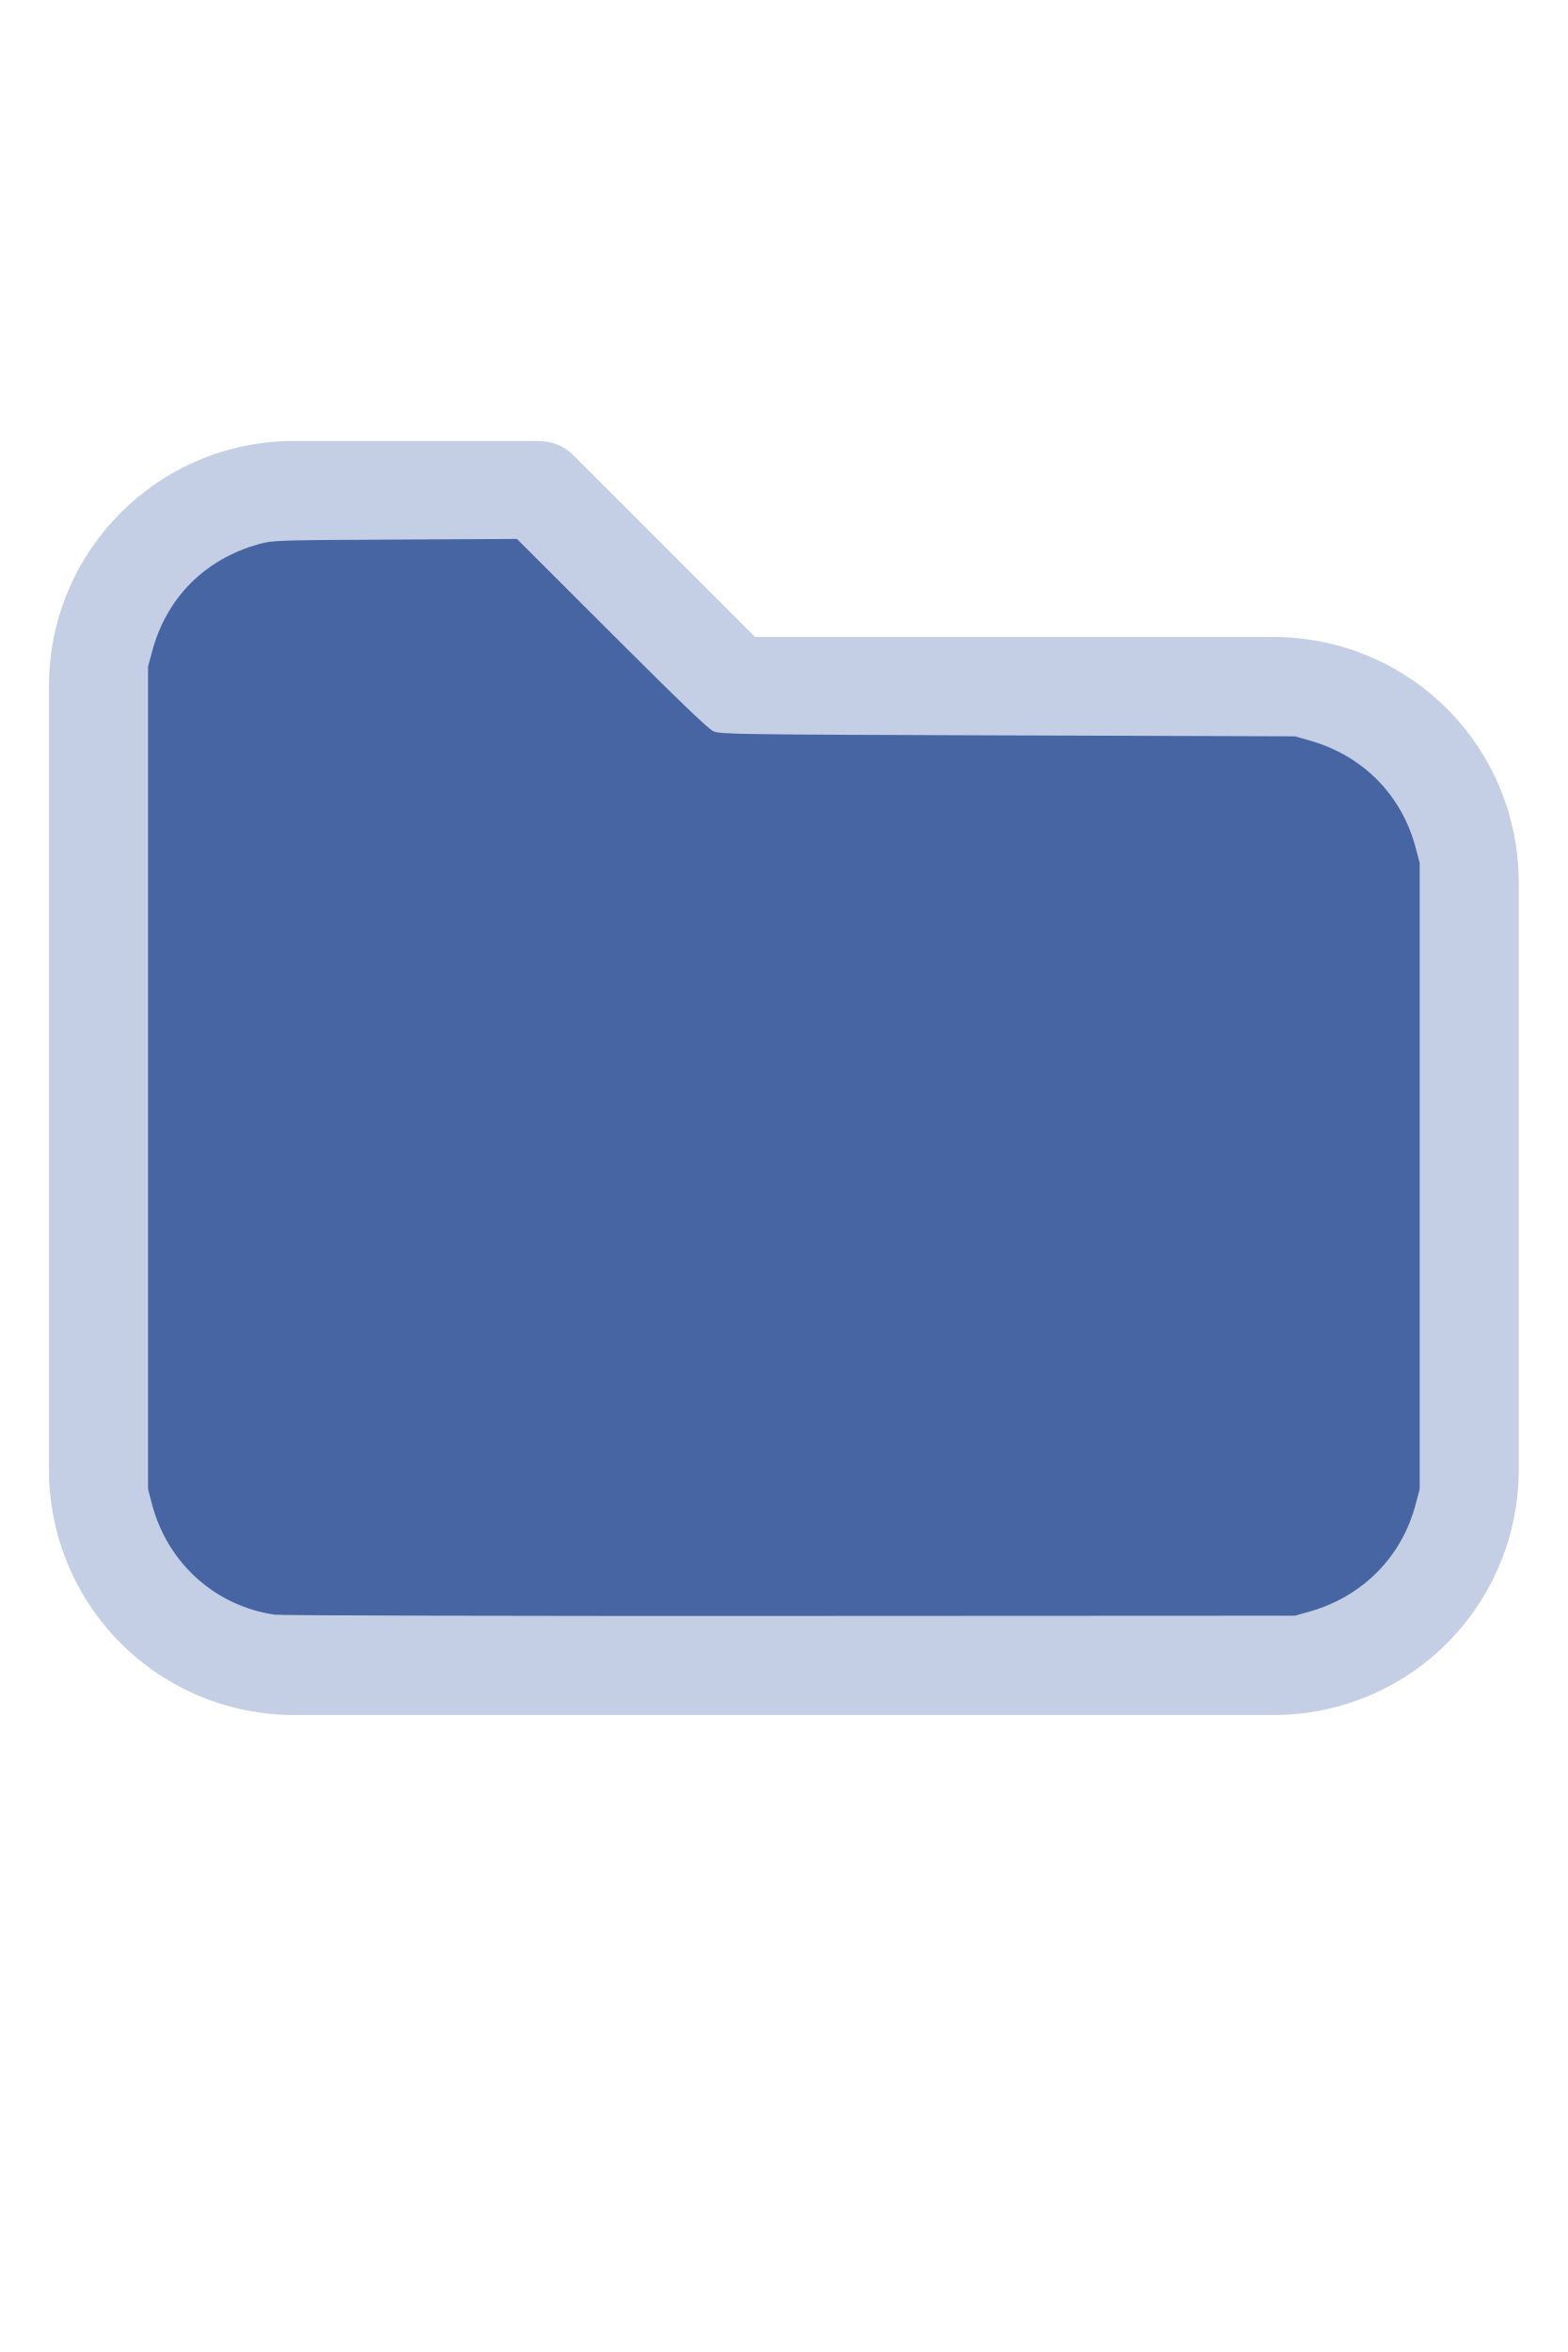
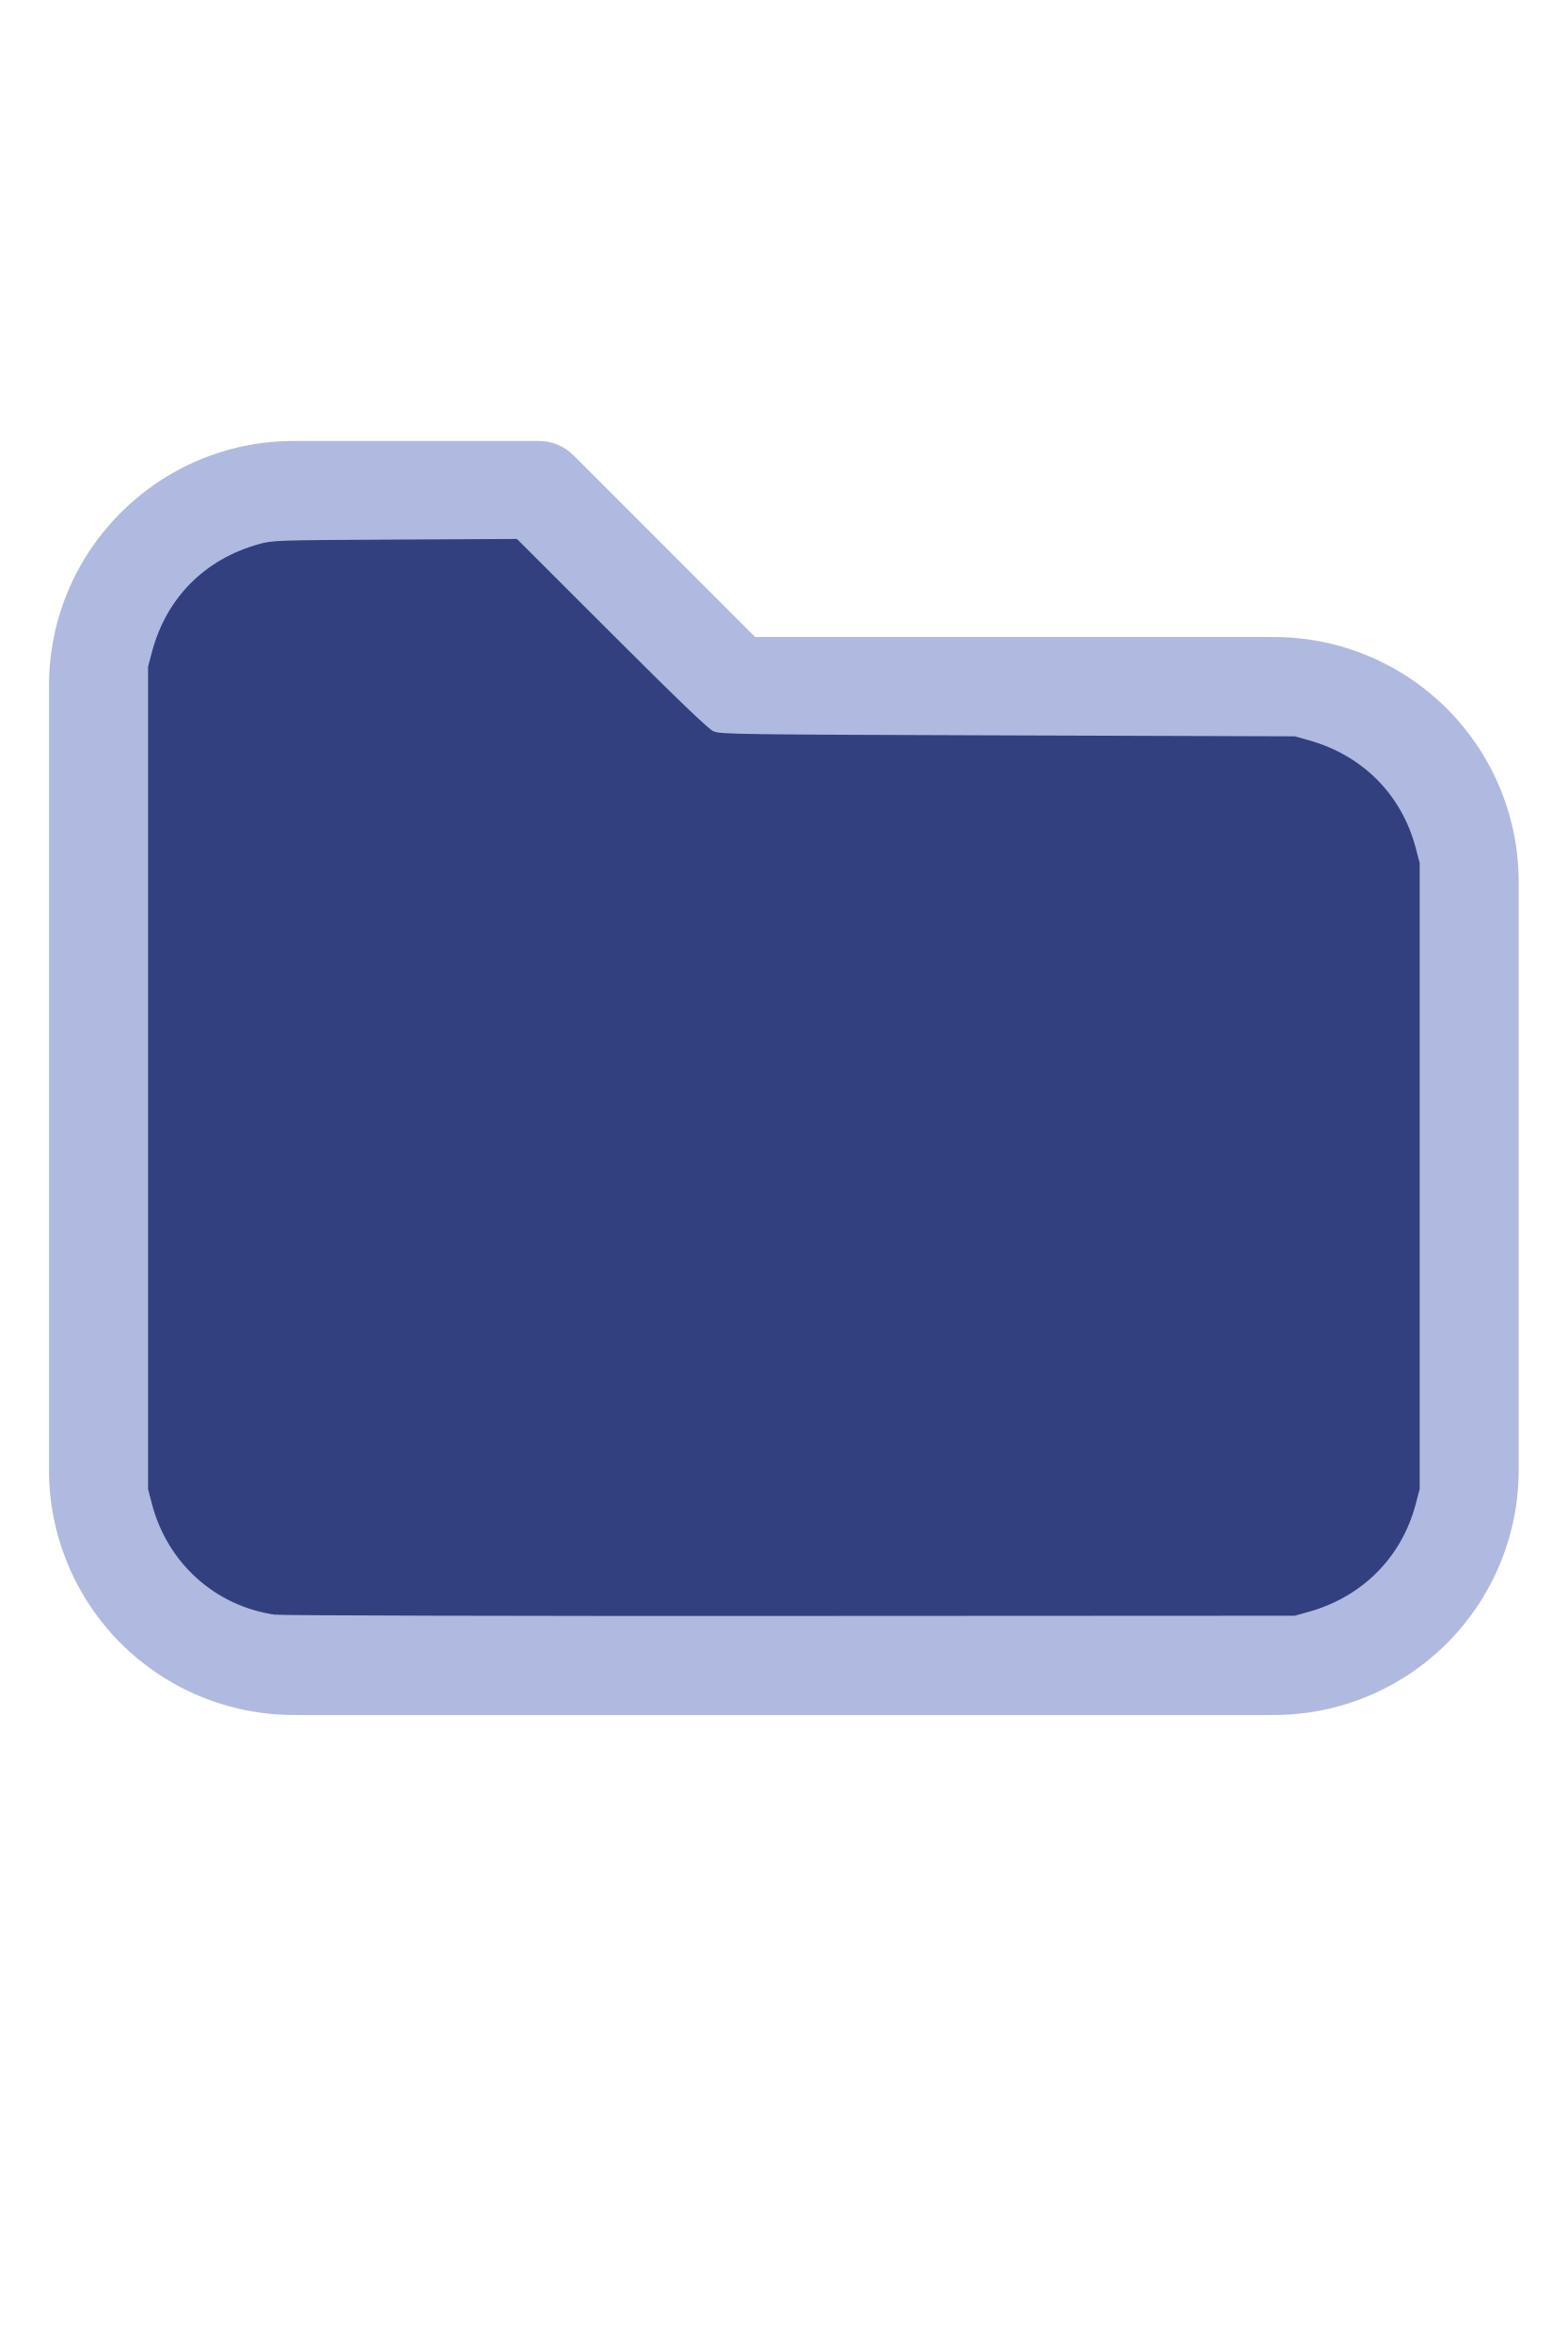
<svg xmlns="http://www.w3.org/2000/svg" version="1.1" width="16" height="24" viewBox="0 0 32 32" xml:space="preserve">
-   <g style="fill:#C4CFE5;">
+   <g style="fill:#B0B9E0;">
    <path d="M1,5.998l-0,16.002c-0,1.326 0.527,2.598 1.464,3.536c0.938,0.937 2.21,1.464 3.536,1.464c5.322,0 14.678,-0 20,0c1.326,0 2.598,-0.527 3.536,-1.464c0.937,-0.938 1.464,-2.21 1.464,-3.536c0,-3.486 0,-8.514 0,-12c0,-1.326 -0.527,-2.598 -1.464,-3.536c-0.938,-0.937 -2.21,-1.464 -3.536,-1.464c-0,0 -10.586,0 -10.586,0c0,-0 -3.707,-3.707 -3.707,-3.707c-0.187,-0.188 -0.442,-0.293 -0.707,-0.293l-5.002,0c-2.76,0 -4.998,2.238 -4.998,4.998Zm2,-0l-0,16.002c-0,0.796 0.316,1.559 0.879,2.121c0.562,0.563 1.325,0.879 2.121,0.879l20,0c0.796,0 1.559,-0.316 2.121,-0.879c0.563,-0.562 0.879,-1.325 0.879,-2.121c0,-3.486 0,-8.514 0,-12c0,-0.796 -0.316,-1.559 -0.879,-2.121c-0.562,-0.563 -1.325,-0.879 -2.121,-0.879c-7.738,0 -11,0 -11,0c-0.265,0 -0.52,-0.105 -0.707,-0.293c-0,0 -3.707,-3.707 -3.707,-3.707c-0,0 -4.588,0 -4.588,0c-1.656,0 -2.998,1.342 -2.998,2.998Z" />
  </g>
-   <g style="fill:#4665A2;stroke-width:0;">
+   <g style="fill:#32407F;stroke-width:0;">
    <path d="M 5.606,24.952 C 4.392,24.775 3.42,23.9 3.103,22.699 L 3.022,22.389 V 13.998 5.606 L 3.104,5.298 C 3.396,4.203 4.18,3.412 5.279,3.106 5.565,3.026 5.615,3.024 8.061,3.012 l 2.491,-0.013 1.932,1.93 c 1.344,1.343 1.976,1.95 2.078,1.995 0.137,0.062 0.474,0.066 6.007,0.084 l 5.861,0.019 0.291,0.082 c 1.095,0.308 1.89,1.109 2.176,2.193 l 0.082,0.309 V 16 22.389 l -0.082,0.309 c -0.284,1.079 -1.086,1.888 -2.176,2.194 l -0.291,0.082 -10.303,0.005 c -5.7,0.003 -10.4,-0.009 -10.521,-0.027 z" />
  </g>
</svg>
